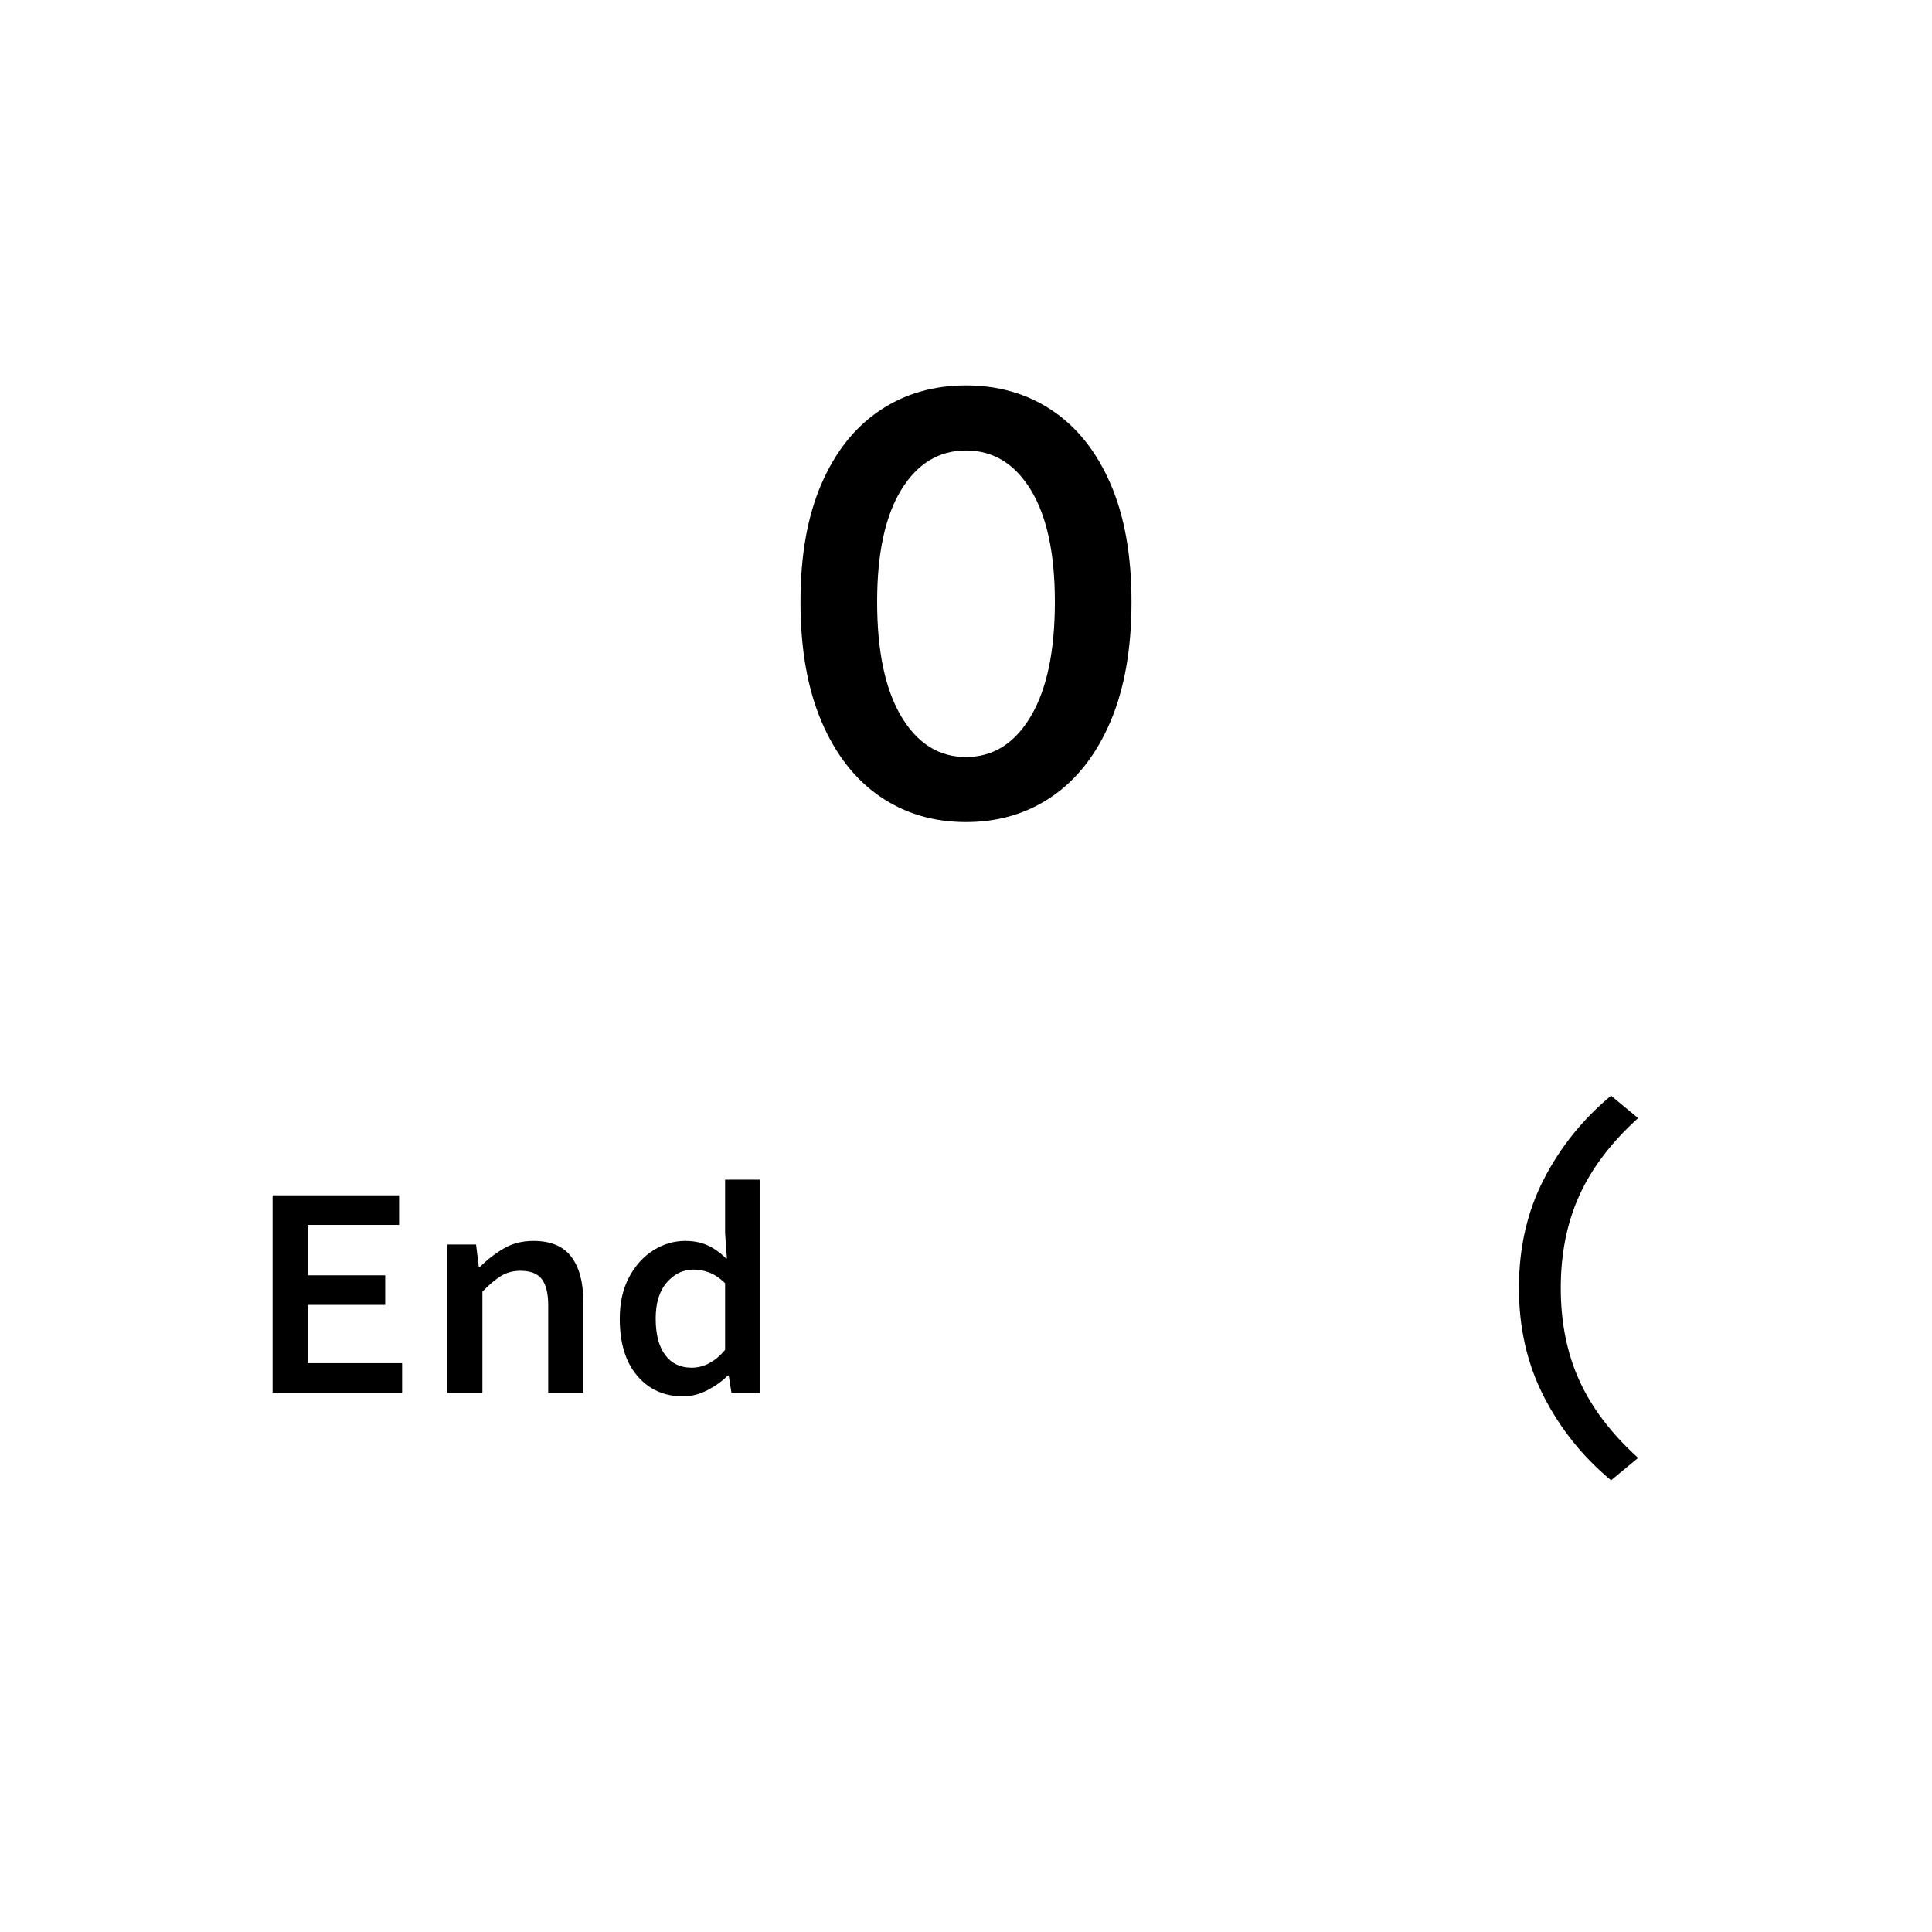
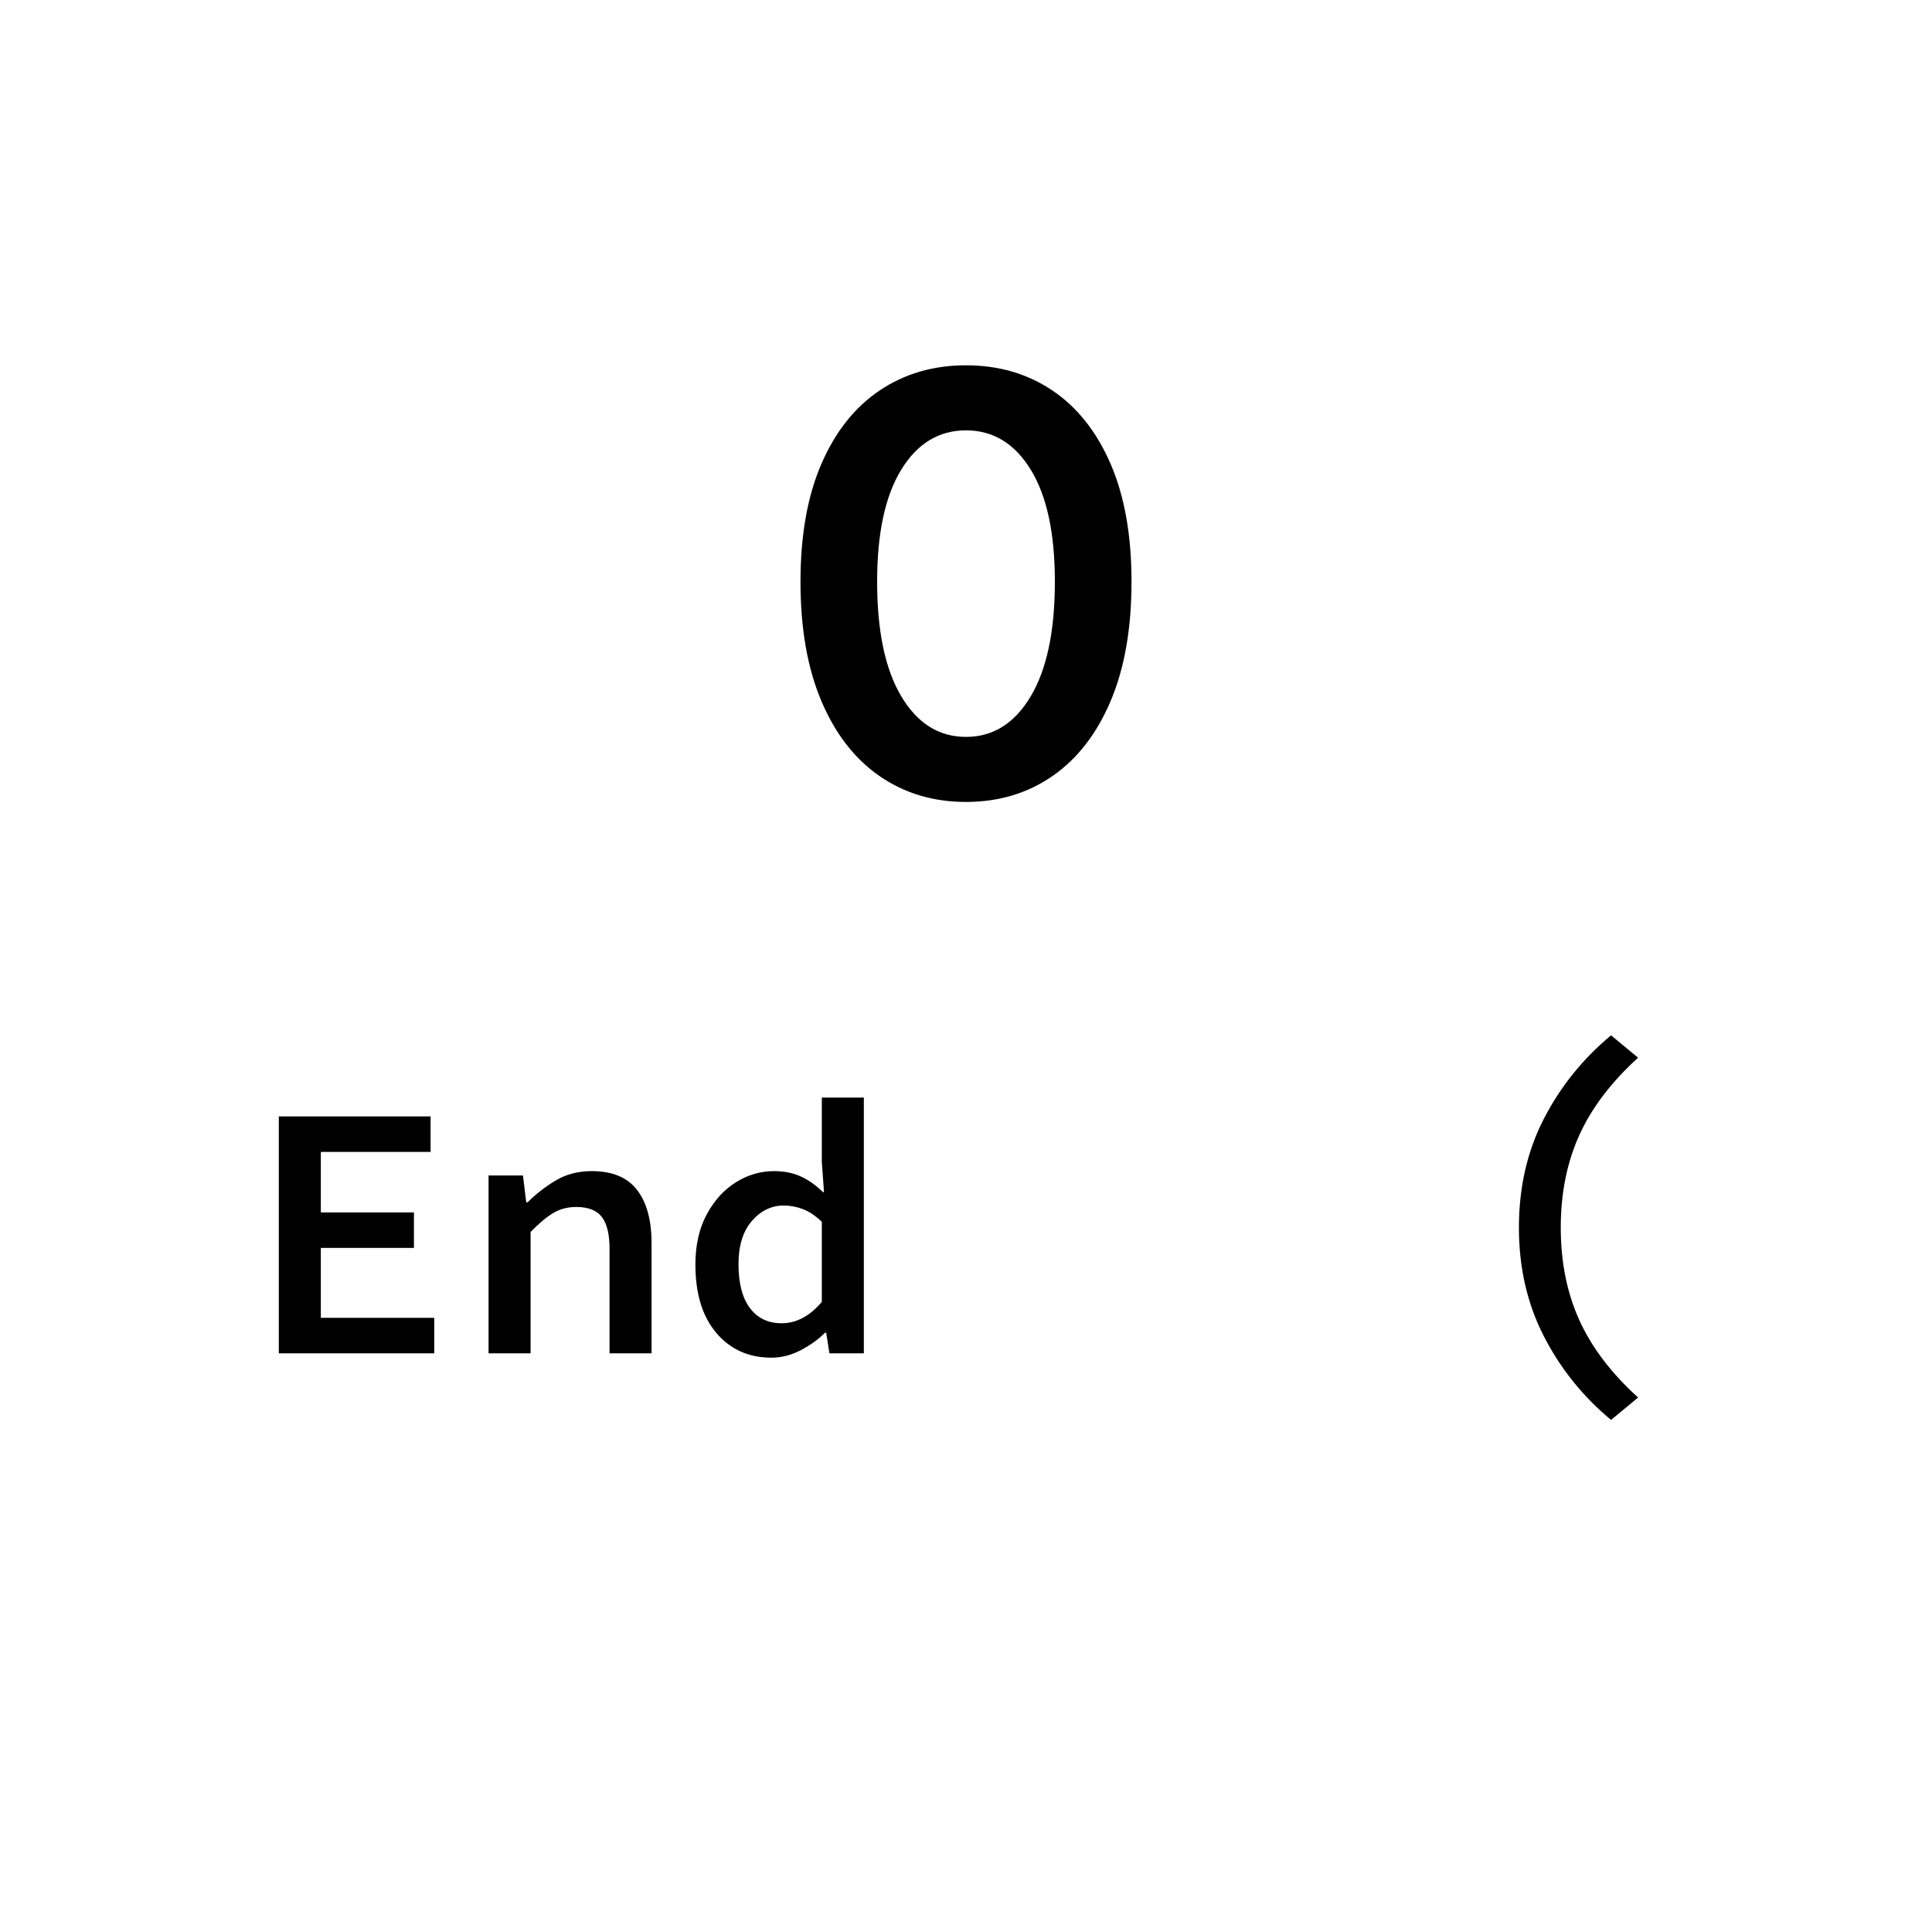
<svg xmlns="http://www.w3.org/2000/svg" width="14mm" height="14mm" viewBox="0 0 96 96">
-   <path d="M48 40.848Q45.568 40.848 43.712 39.568Q41.856 38.288 40.816 35.84Q39.776 33.392 39.776 29.904Q39.776 26.448 40.816 24.048Q41.856 21.648 43.712 20.4Q45.568 19.152 48 19.152Q50.432 19.152 52.288 20.4Q54.144 21.648 55.184 24.048Q56.224 26.448 56.224 29.904Q56.224 33.392 55.184 35.84Q54.144 38.288 52.288 39.568Q50.432 40.848 48 40.848ZM48 37.616Q50.016 37.616 51.216 35.6Q52.416 33.584 52.416 29.904Q52.416 26.288 51.216 24.336Q50.016 22.384 48 22.384Q45.984 22.384 44.784 24.336Q43.584 26.288 43.584 29.904Q43.584 33.584 44.784 35.6Q45.984 37.616 48 37.616Z" />
-   <path d="M13.545 69.205V59.395H19.83V60.865H15.285V63.37H19.14V64.84H15.285V67.735H19.98V69.205Z" />
-   <path d="M22.23 69.205V61.84H23.655L23.79 62.95H23.85Q24.375 62.425 25.02 62.042Q25.665 61.66 26.505 61.66Q27.78 61.66 28.38 62.44Q28.98 63.22 28.98 64.645V69.205H27.24V64.87Q27.24 63.985 26.925 63.565Q26.61 63.145 25.86 63.145Q25.32 63.145 24.9 63.4Q24.48 63.655 23.97 64.18V69.205Z" />
-   <path d="M33.945 69.385Q32.535 69.385 31.665 68.365Q30.795 67.345 30.795 65.53Q30.795 64.33 31.26 63.46Q31.725 62.59 32.468 62.125Q33.21 61.66 34.05 61.66Q34.68 61.66 35.168 61.885Q35.655 62.11 36.075 62.53H36.12L36.03 61.285V58.615H37.77V69.205H36.345L36.21 68.35H36.165Q35.745 68.77 35.153 69.078Q34.56 69.385 33.945 69.385ZM34.365 67.96Q35.28 67.96 36.03 67.075V63.76Q35.64 63.385 35.25 63.235Q34.86 63.085 34.455 63.085Q33.69 63.085 33.135 63.722Q32.58 64.36 32.58 65.515Q32.58 66.7 33.052 67.33Q33.525 67.96 34.365 67.96Z" />
-   <path d="M80.052 73.555Q77.952 71.812 76.713 69.397Q75.474 66.982 75.474 64Q75.474 60.997 76.713 58.592Q77.952 56.188 80.052 54.445L81.396 55.558Q79.401 57.364 78.477 59.401Q77.553 61.438 77.553 64Q77.553 66.562 78.477 68.599Q79.401 70.636 81.396 72.442Z" />
+   <path d="M48 39.848Q45.568 39.848 43.712 38.568Q41.856 37.288 40.816 34.84Q39.776 32.392 39.776 28.904Q39.776 25.448 40.816 23.048Q41.856 20.648 43.712 19.4Q45.568 18.152 48 18.152Q50.432 18.152 52.288 19.4Q54.144 20.648 55.184 23.048Q56.224 25.448 56.224 28.904Q56.224 32.392 55.184 34.84Q54.144 37.288 52.288 38.568Q50.432 39.848 48 39.848ZM48 36.616Q50.016 36.616 51.216 34.6Q52.416 32.584 52.416 28.904Q52.416 25.288 51.216 23.336Q50.016 21.384 48 21.384Q45.984 21.384 44.784 23.336Q43.584 25.288 43.584 28.904Q43.584 32.584 44.784 34.6Q45.984 36.616 48 36.616Z" />
+   <path d="M13.854 67.246V55.474H21.396V57.238H15.942V60.244H20.568V62.008H15.942V65.482H21.576V67.246Z" />
+   <path d="M24.276 67.246V58.408H25.986L26.148 59.74H26.22Q26.85 59.11 27.624 58.651Q28.398 58.192 29.406 58.192Q30.936 58.192 31.656 59.128Q32.376 60.064 32.376 61.774V67.246H30.288V62.044Q30.288 60.982 29.91 60.478Q29.532 59.974 28.632 59.974Q27.984 59.974 27.48 60.28Q26.976 60.586 26.364 61.216V67.246Z" />
+   <path d="M38.334 67.462Q36.642 67.462 35.598 66.238Q34.554 65.014 34.554 62.836Q34.554 61.396 35.112 60.352Q35.67 59.308 36.561 58.75Q37.452 58.192 38.46 58.192Q39.216 58.192 39.801 58.462Q40.386 58.732 40.89 59.236H40.944L40.836 57.742V54.538H42.924V67.246H41.214L41.052 66.22H40.998Q40.494 66.724 39.783 67.093Q39.072 67.462 38.334 67.462ZM38.838 65.752Q39.936 65.752 40.836 64.69V60.712Q40.368 60.262 39.9 60.082Q39.432 59.902 38.946 59.902Q38.028 59.902 37.362 60.667Q36.696 61.432 36.696 62.818Q36.696 64.24 37.263 64.996Q37.83 65.752 38.838 65.752Z" />
+   <path d="M80.052 70.555Q77.952 68.812 76.713 66.397Q75.474 63.982 75.474 61Q75.474 57.997 76.713 55.592Q77.952 53.188 80.052 51.445L81.396 52.558Q79.401 54.364 78.477 56.401Q77.553 58.438 77.553 61Q77.553 63.562 78.477 65.599Q79.401 67.636 81.396 69.442Z" />
</svg>
